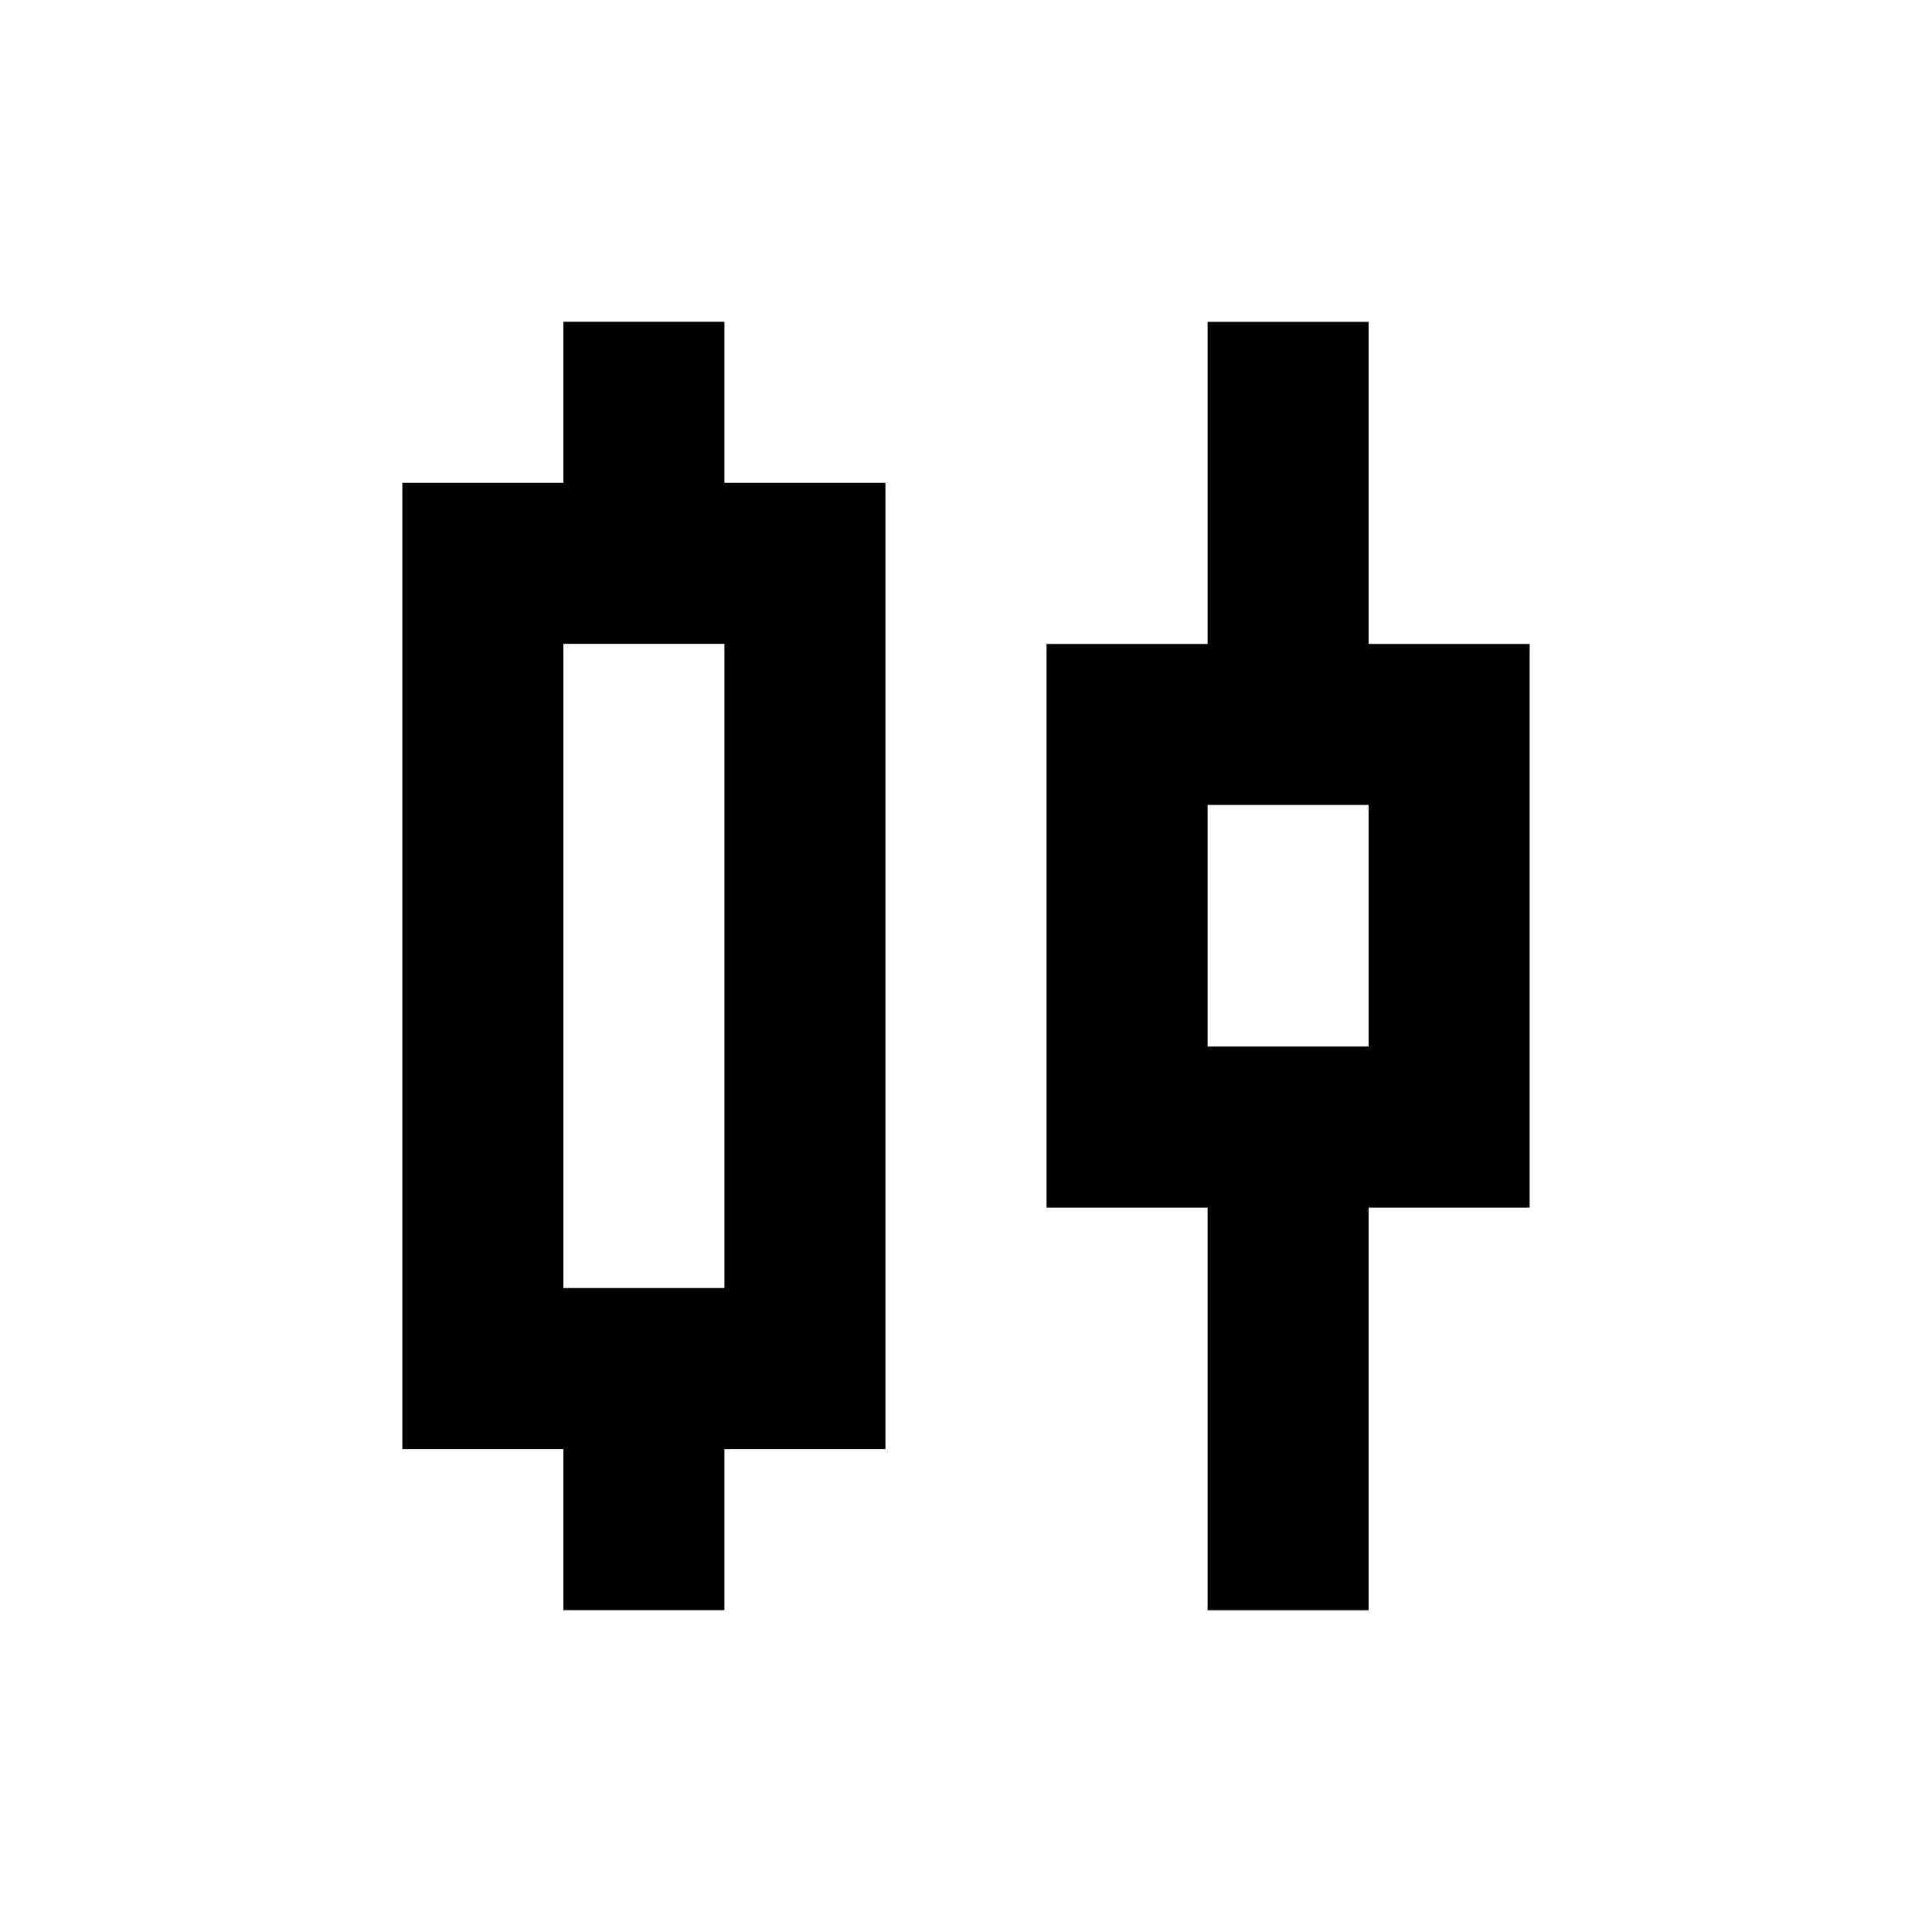
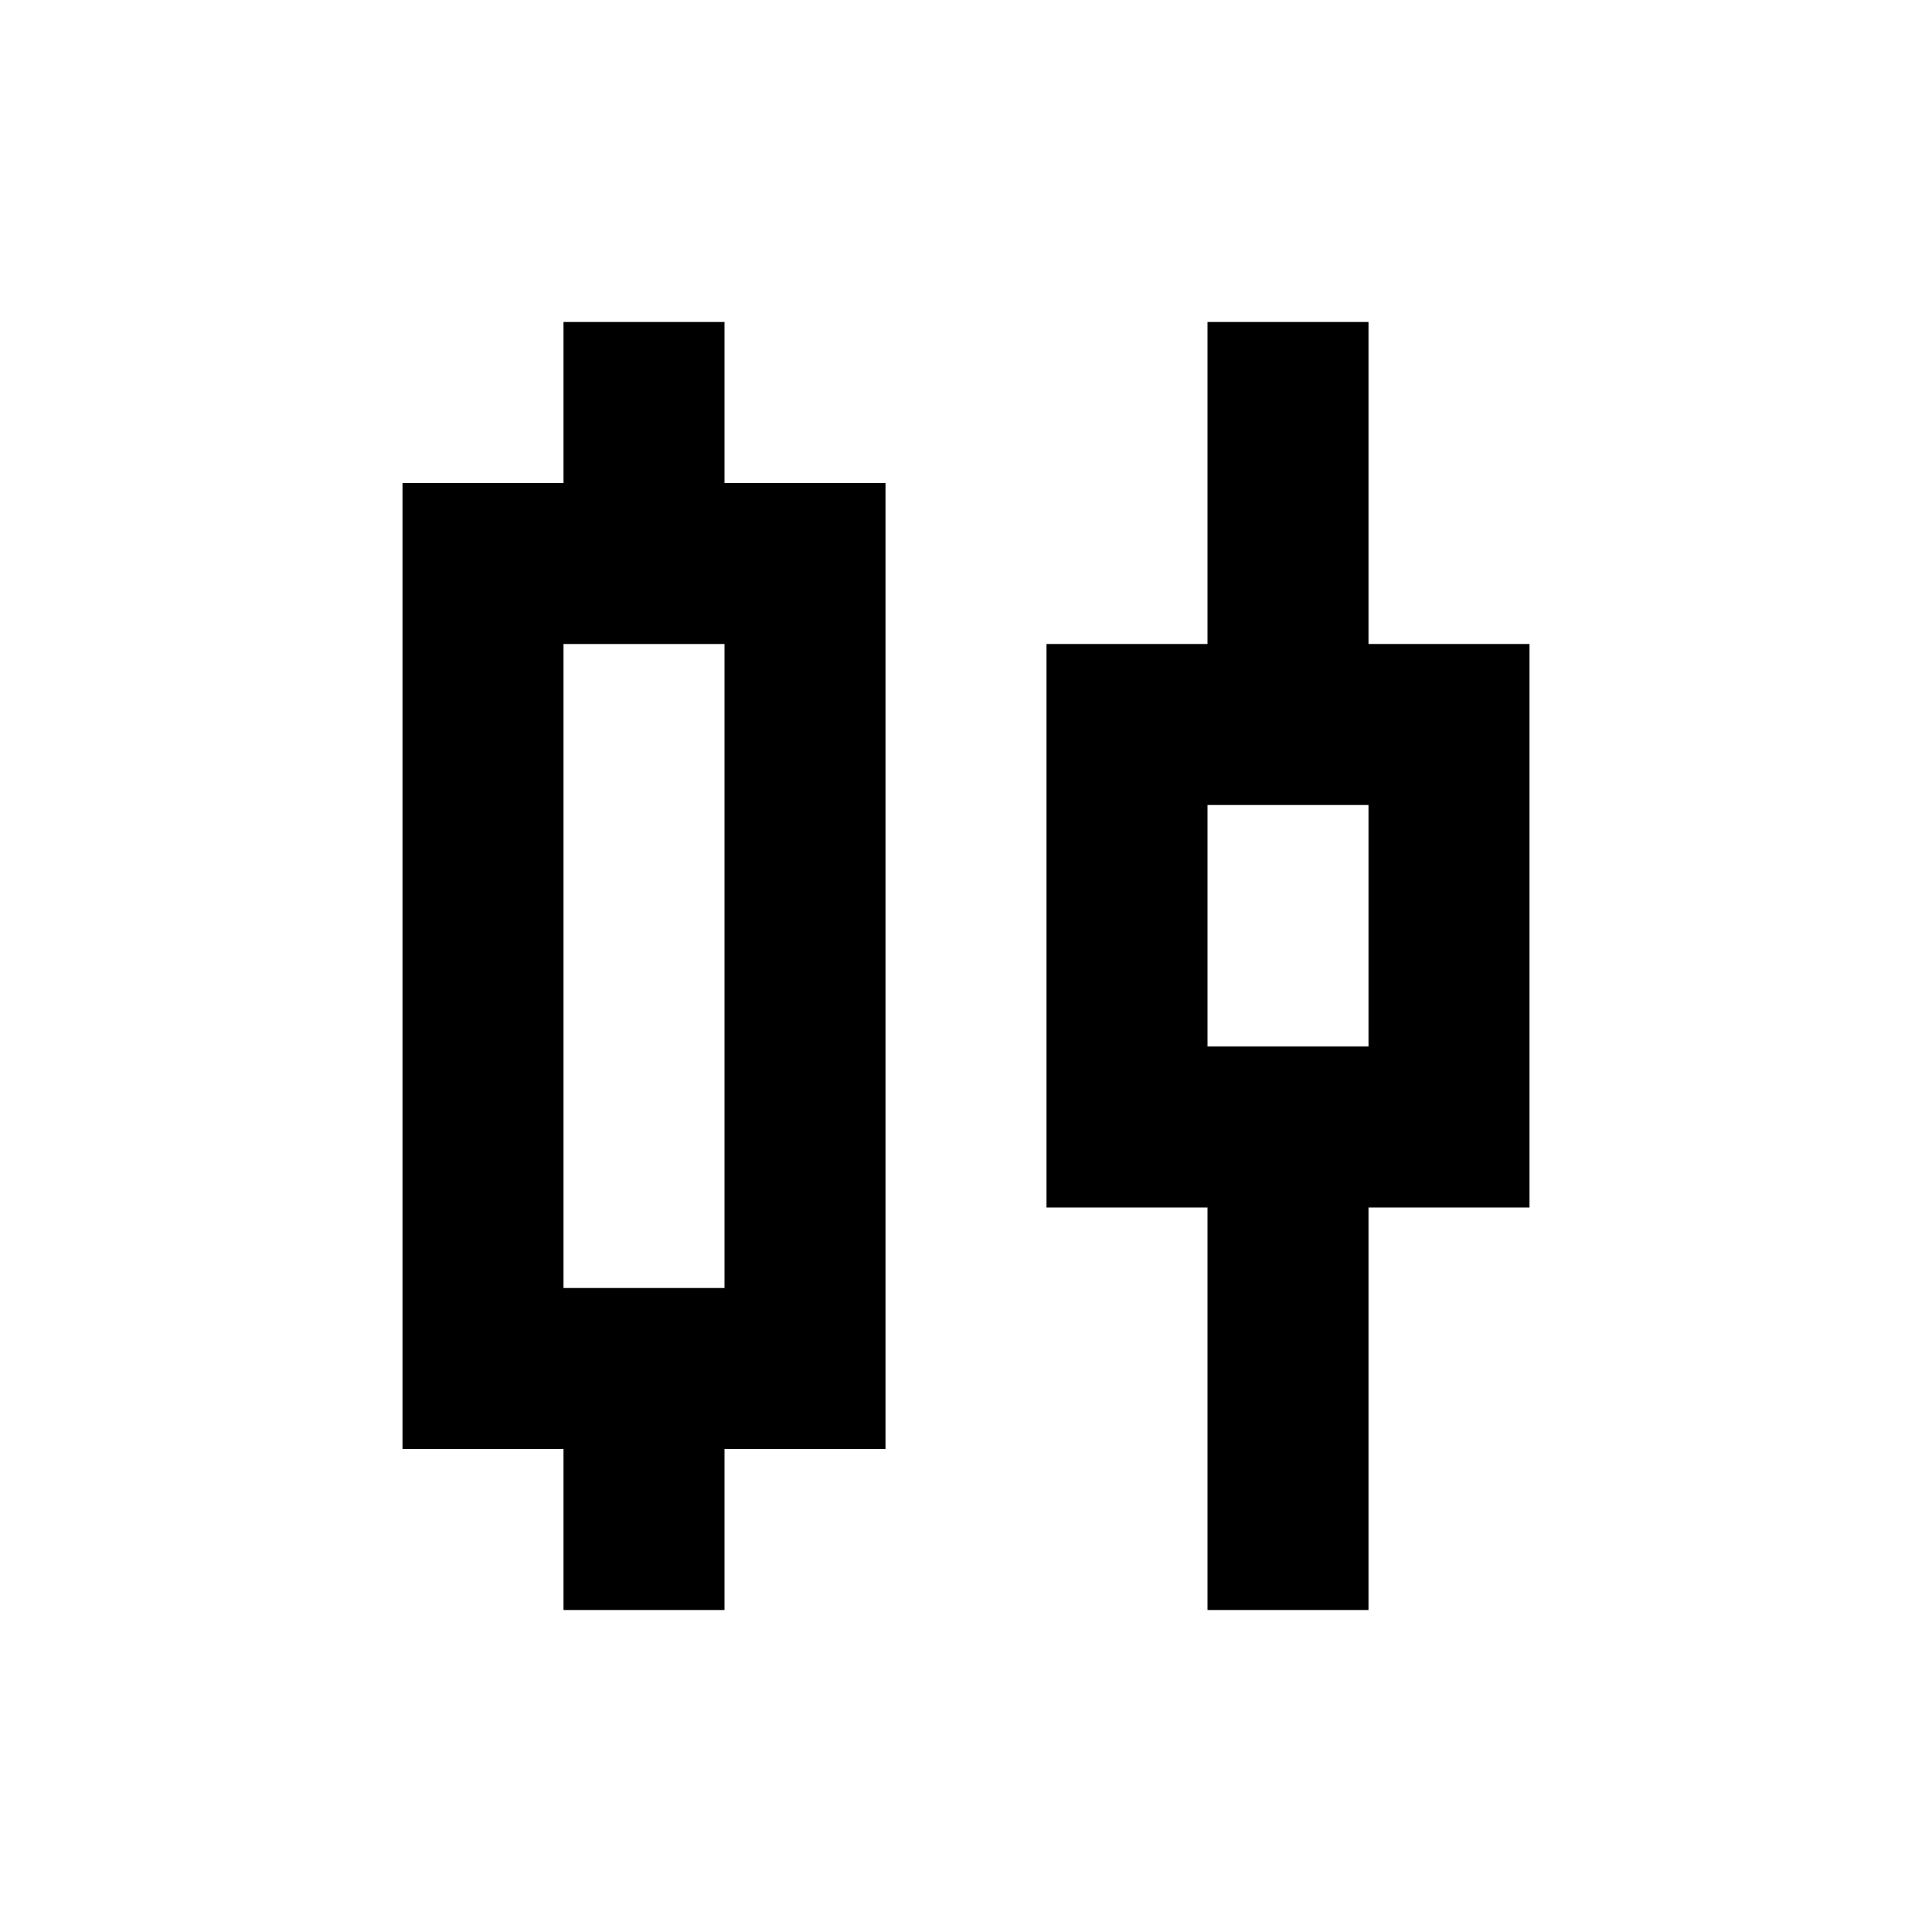
- <svg xmlns="http://www.w3.org/2000/svg" width="24" height="24" viewBox="3 2 18 20" fill="none">
-   <path fill="currentColor" d="m9.499 5.331h-1.667v1.667h-1.667v10.003h1.667v1.667h1.667v-1.667h1.667v-10.003h-1.667zm0 10.003h-1.667v-6.669h1.667z" />
-   <path fill="currentColor" d="m17.835 8.666h-1.667v-3.334h-1.667v3.334h-1.667v5.835h1.667v4.168h1.667v-4.168h1.667zm-1.667 4.168h-1.667v-2.501h1.667z" />
+ <svg xmlns="http://www.w3.org/2000/svg" viewBox="0 0 24 24">
+   <g transform="matrix(0.025 0 0 0.025 0 24)">
+     <path d="M280-160v-80h-80v-480h80v-80h80v80h80v480h-80v80h-80Zm0-160h80v-320h-80v320Zm320 160v-200h-80v-280h80v-160h80v160h80v280h-80v200h-80Zm0-280h80v-120h-80v120Zm-280-40Zm320-20Z" />
+   </g>
</svg>
